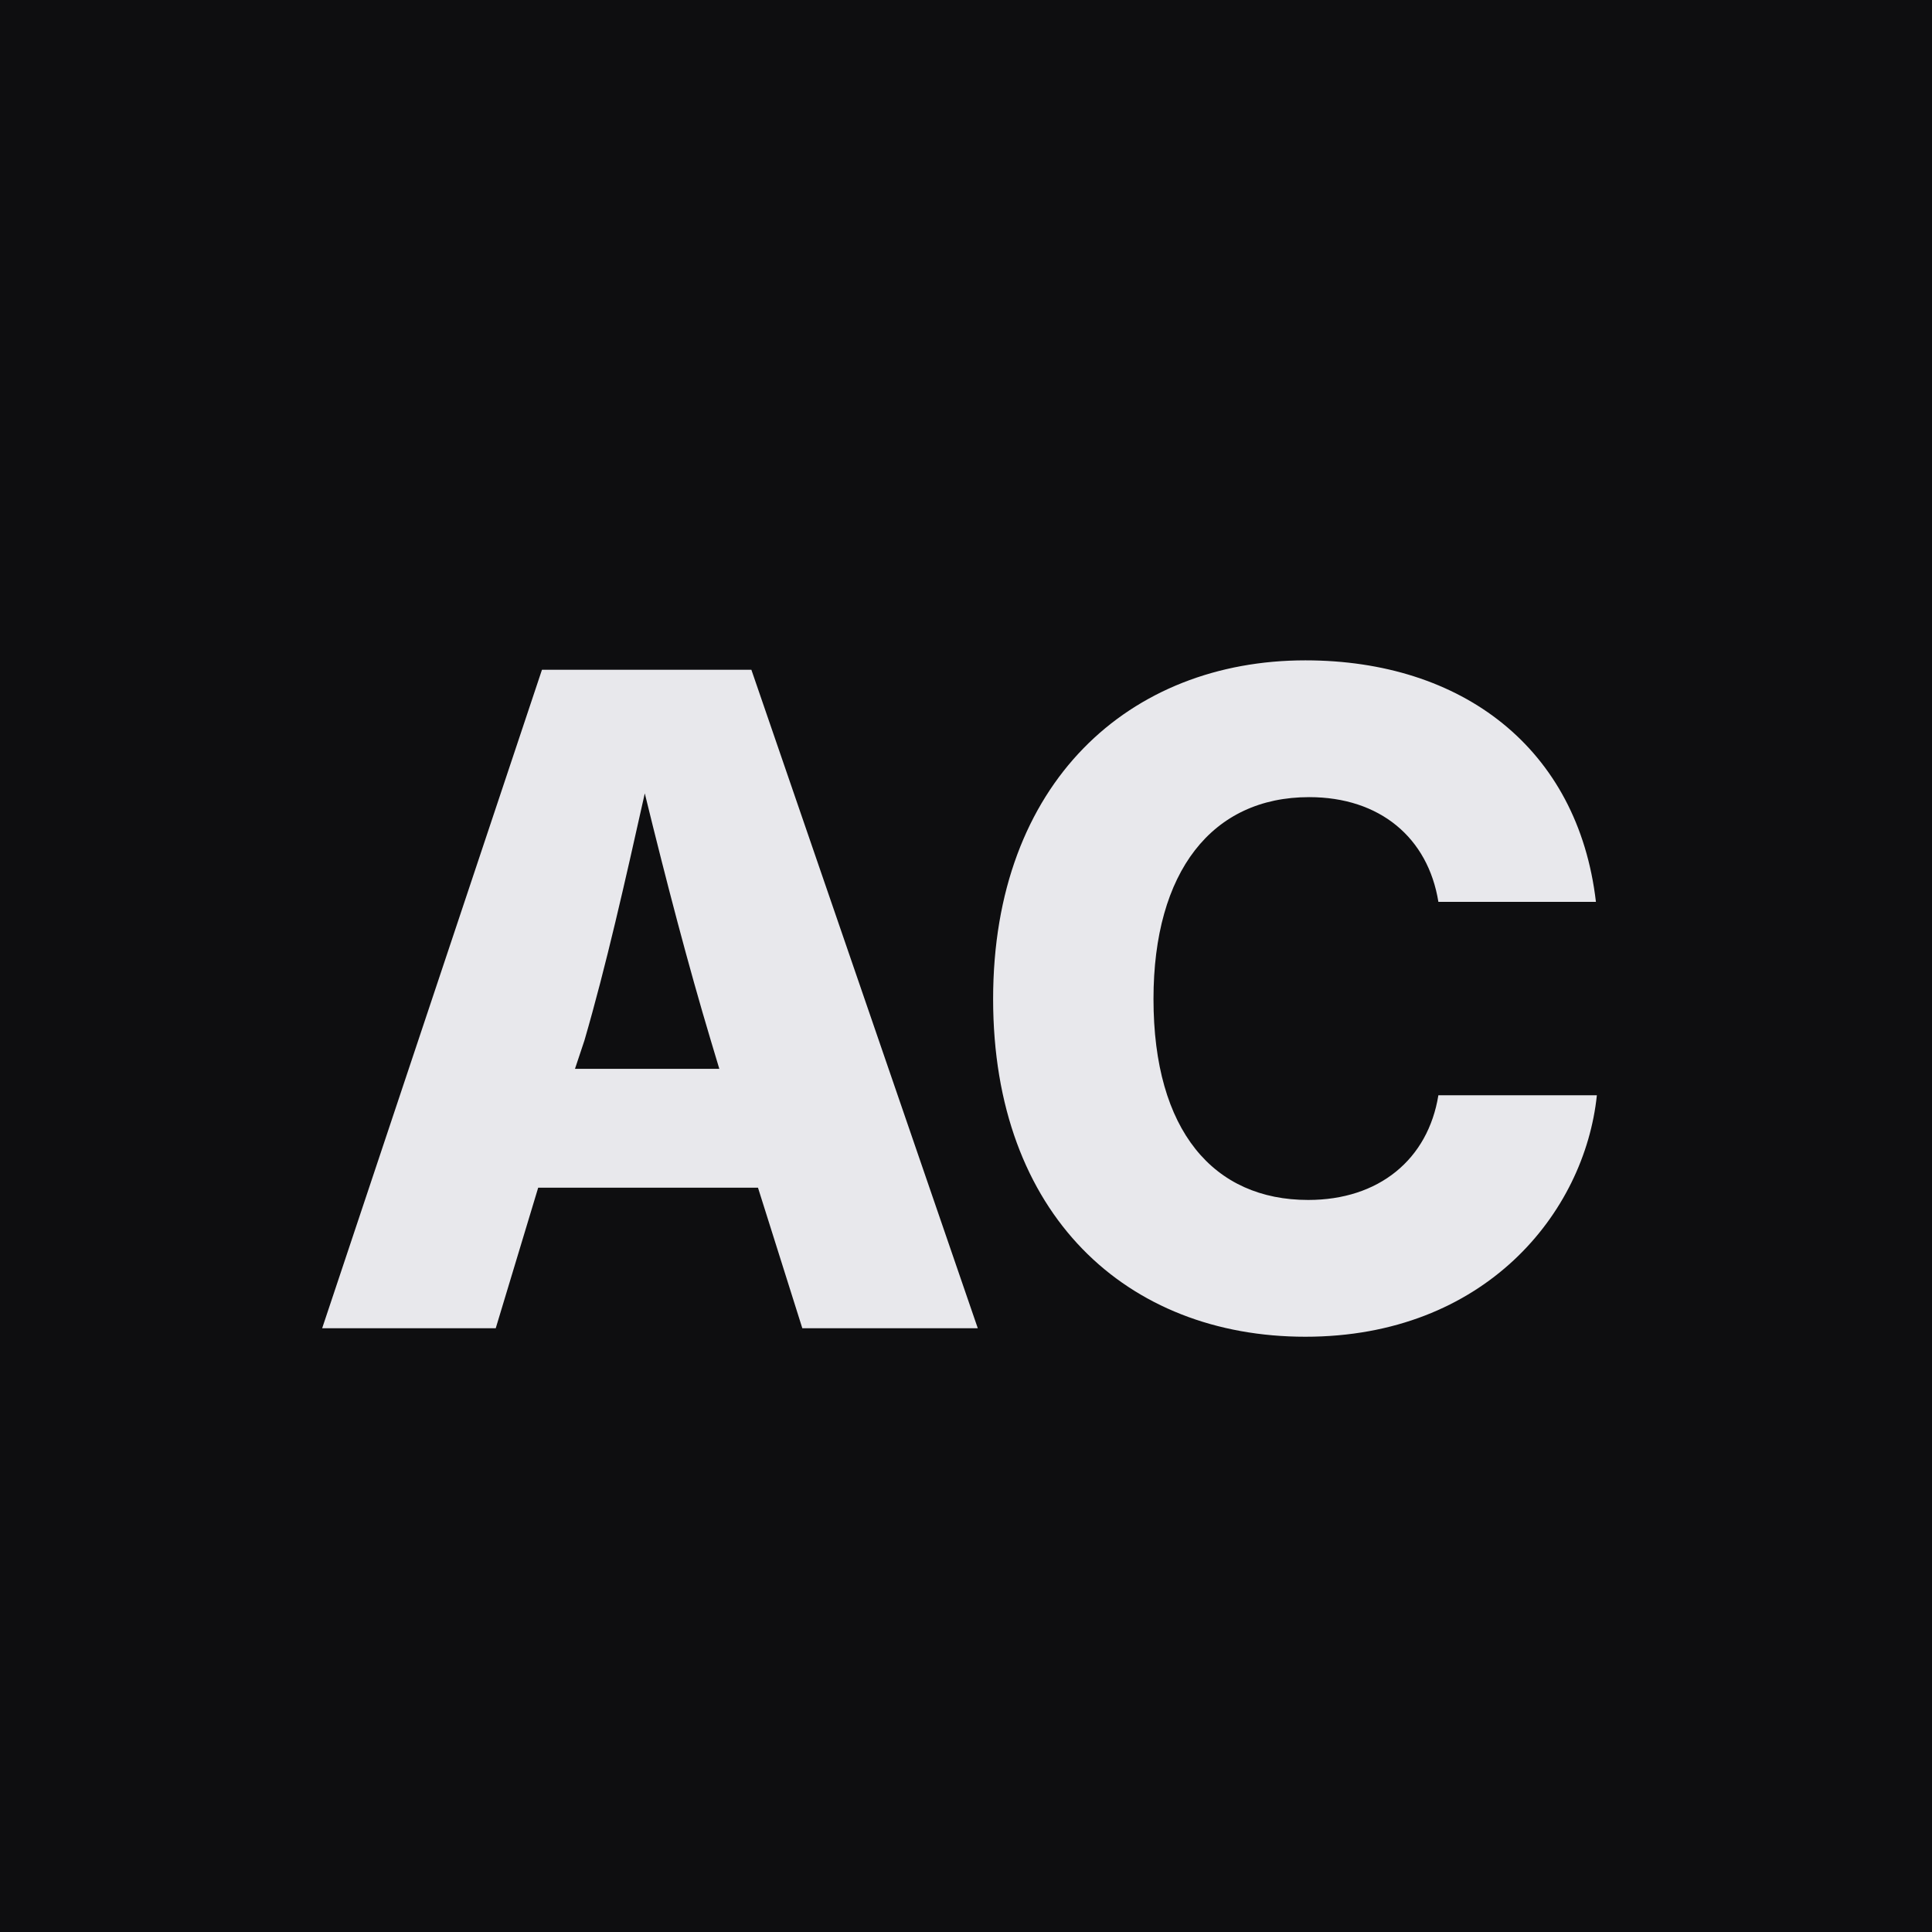
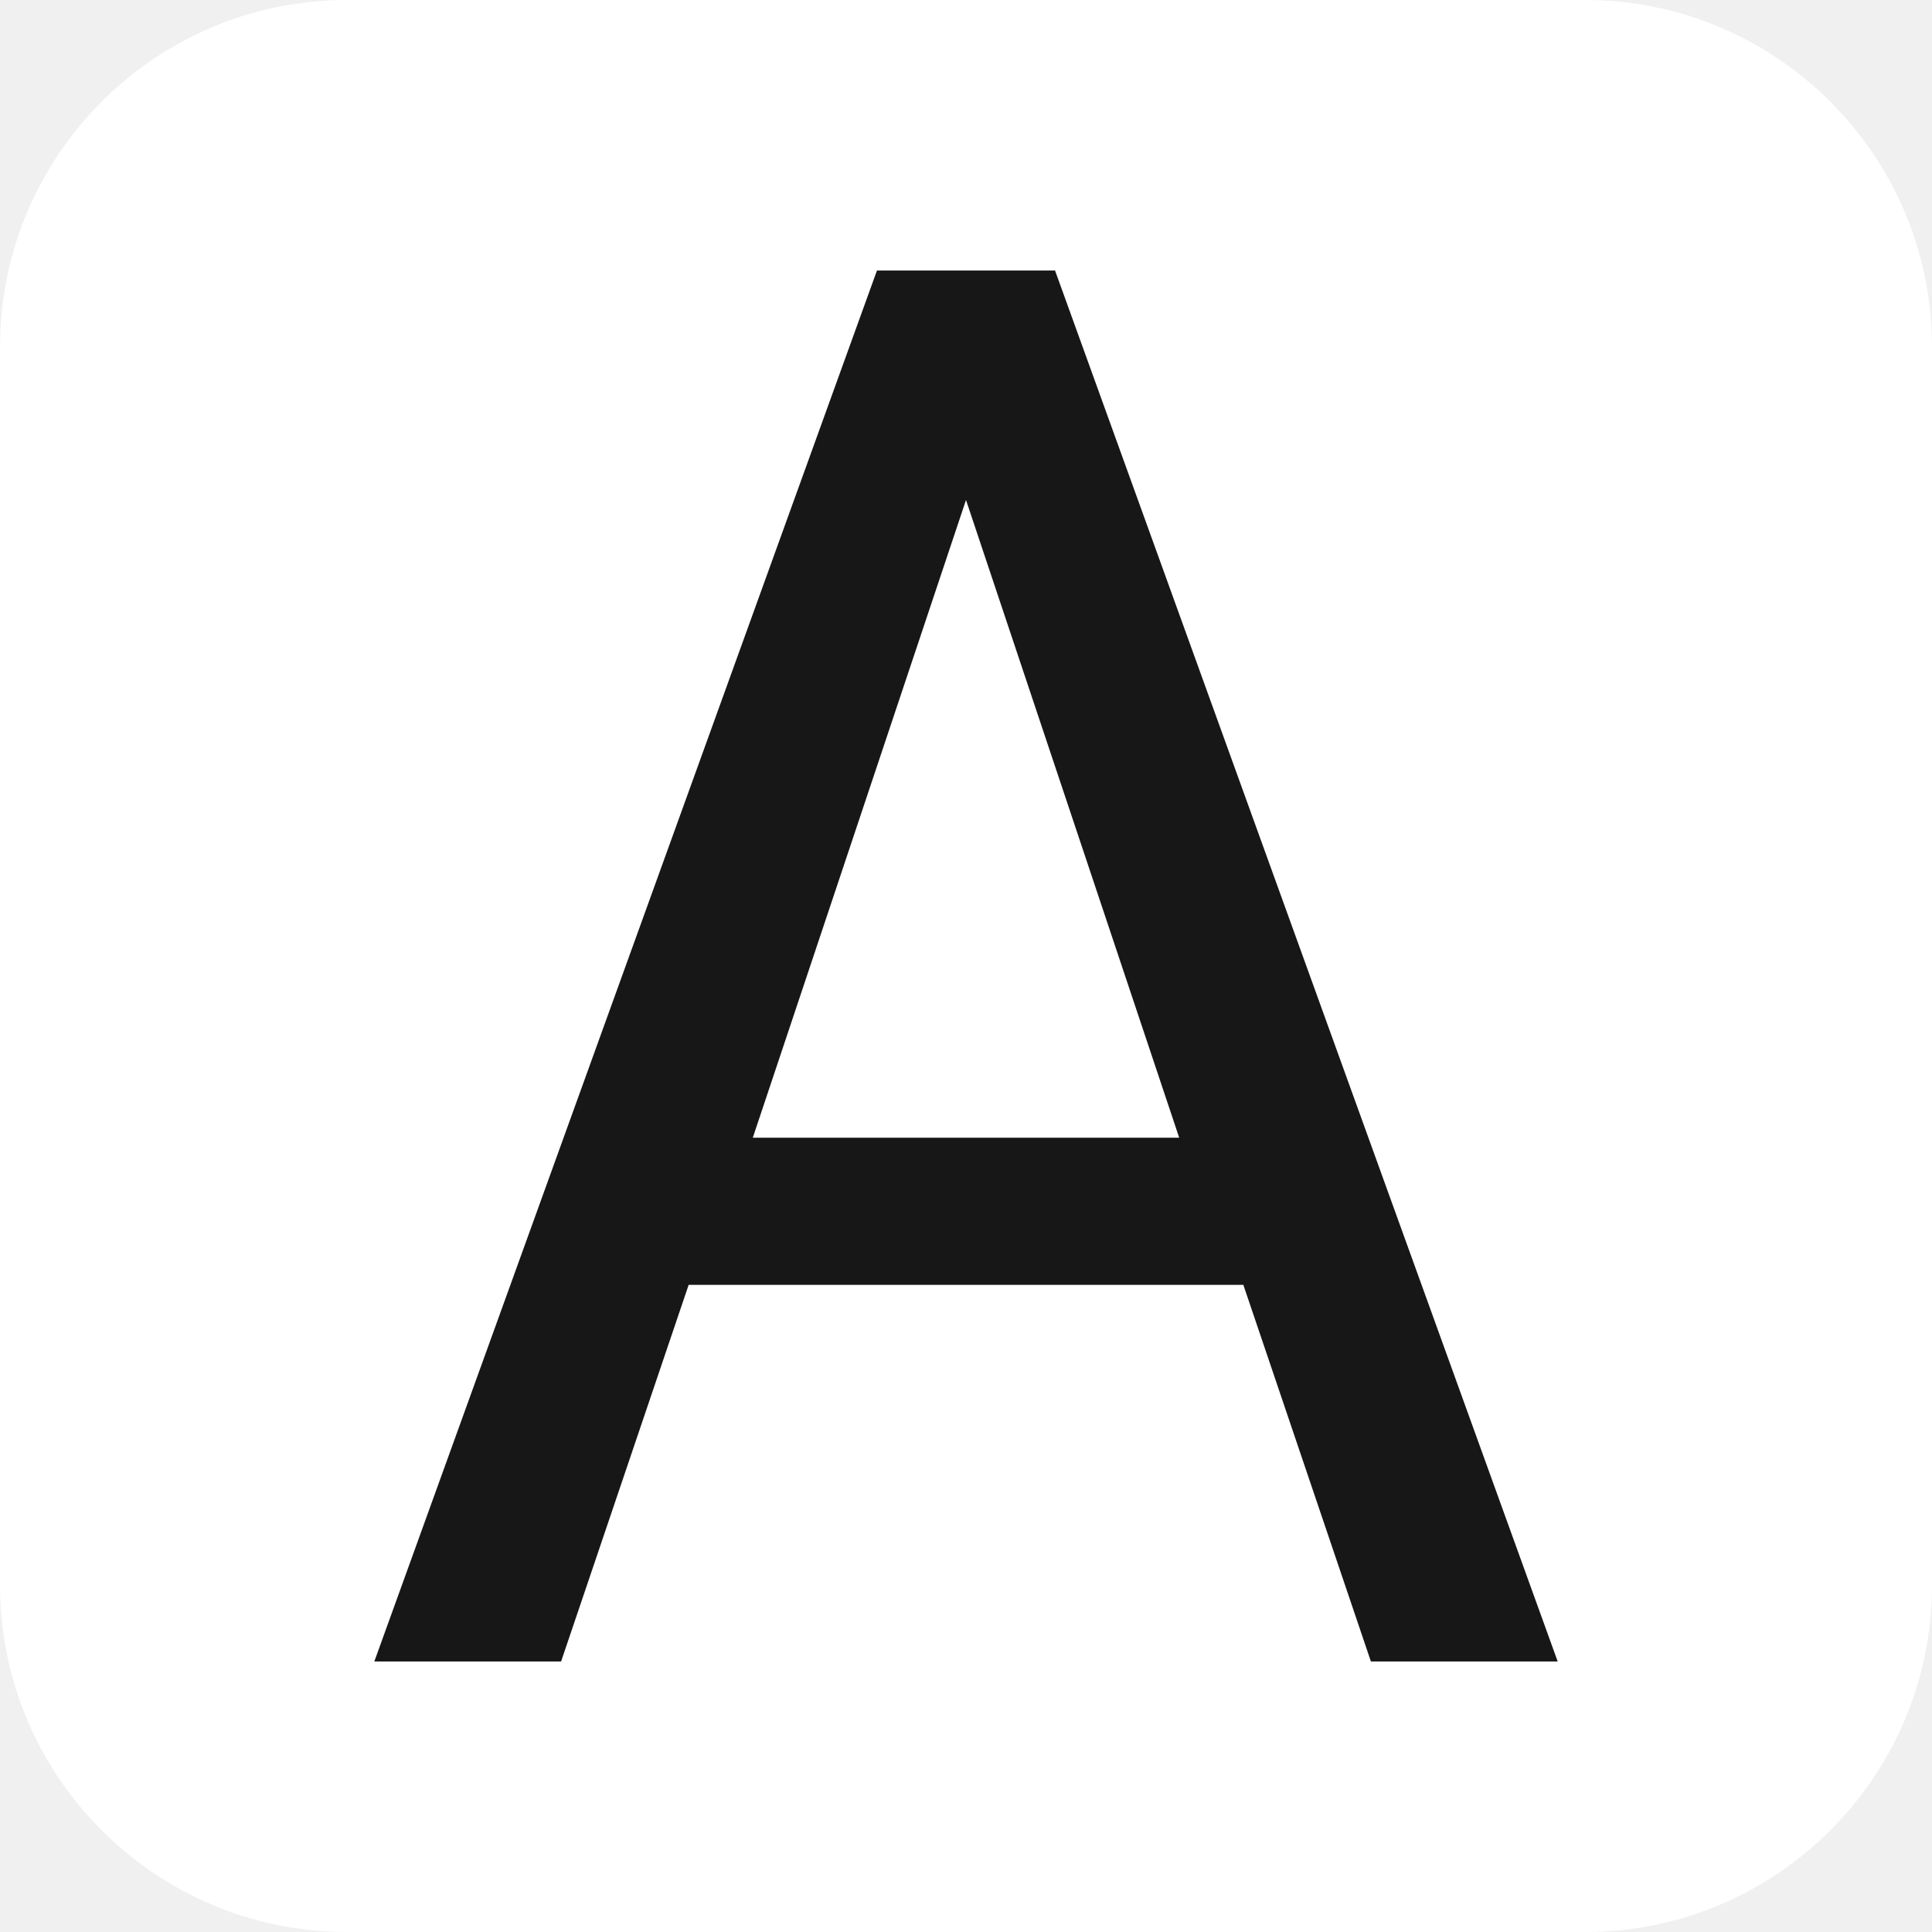
- <svg xmlns="http://www.w3.org/2000/svg" viewBox="0 0 32 32">
-   <rect width="32" height="32" fill="#0e0e10" />
-   <text x="16" y="22" text-anchor="middle" font-family="Inter, sans-serif" font-weight="800" font-size="15" fill="#e8e8ec">AC</text>
+ <svg xmlns="http://www.w3.org/2000/svg" viewBox="0 0 512 512">
+   <rect width="512" height="512" rx="92" fill="#fff" />
+   <path d="M232.4 71.7h47.2L412.8 440.3h-49.5l-33.8-99.8H182.5l-33.8 99.8H99.2Z M199.5 301.5h113l-56.5-169Z" fill="#171717" />
</svg>
